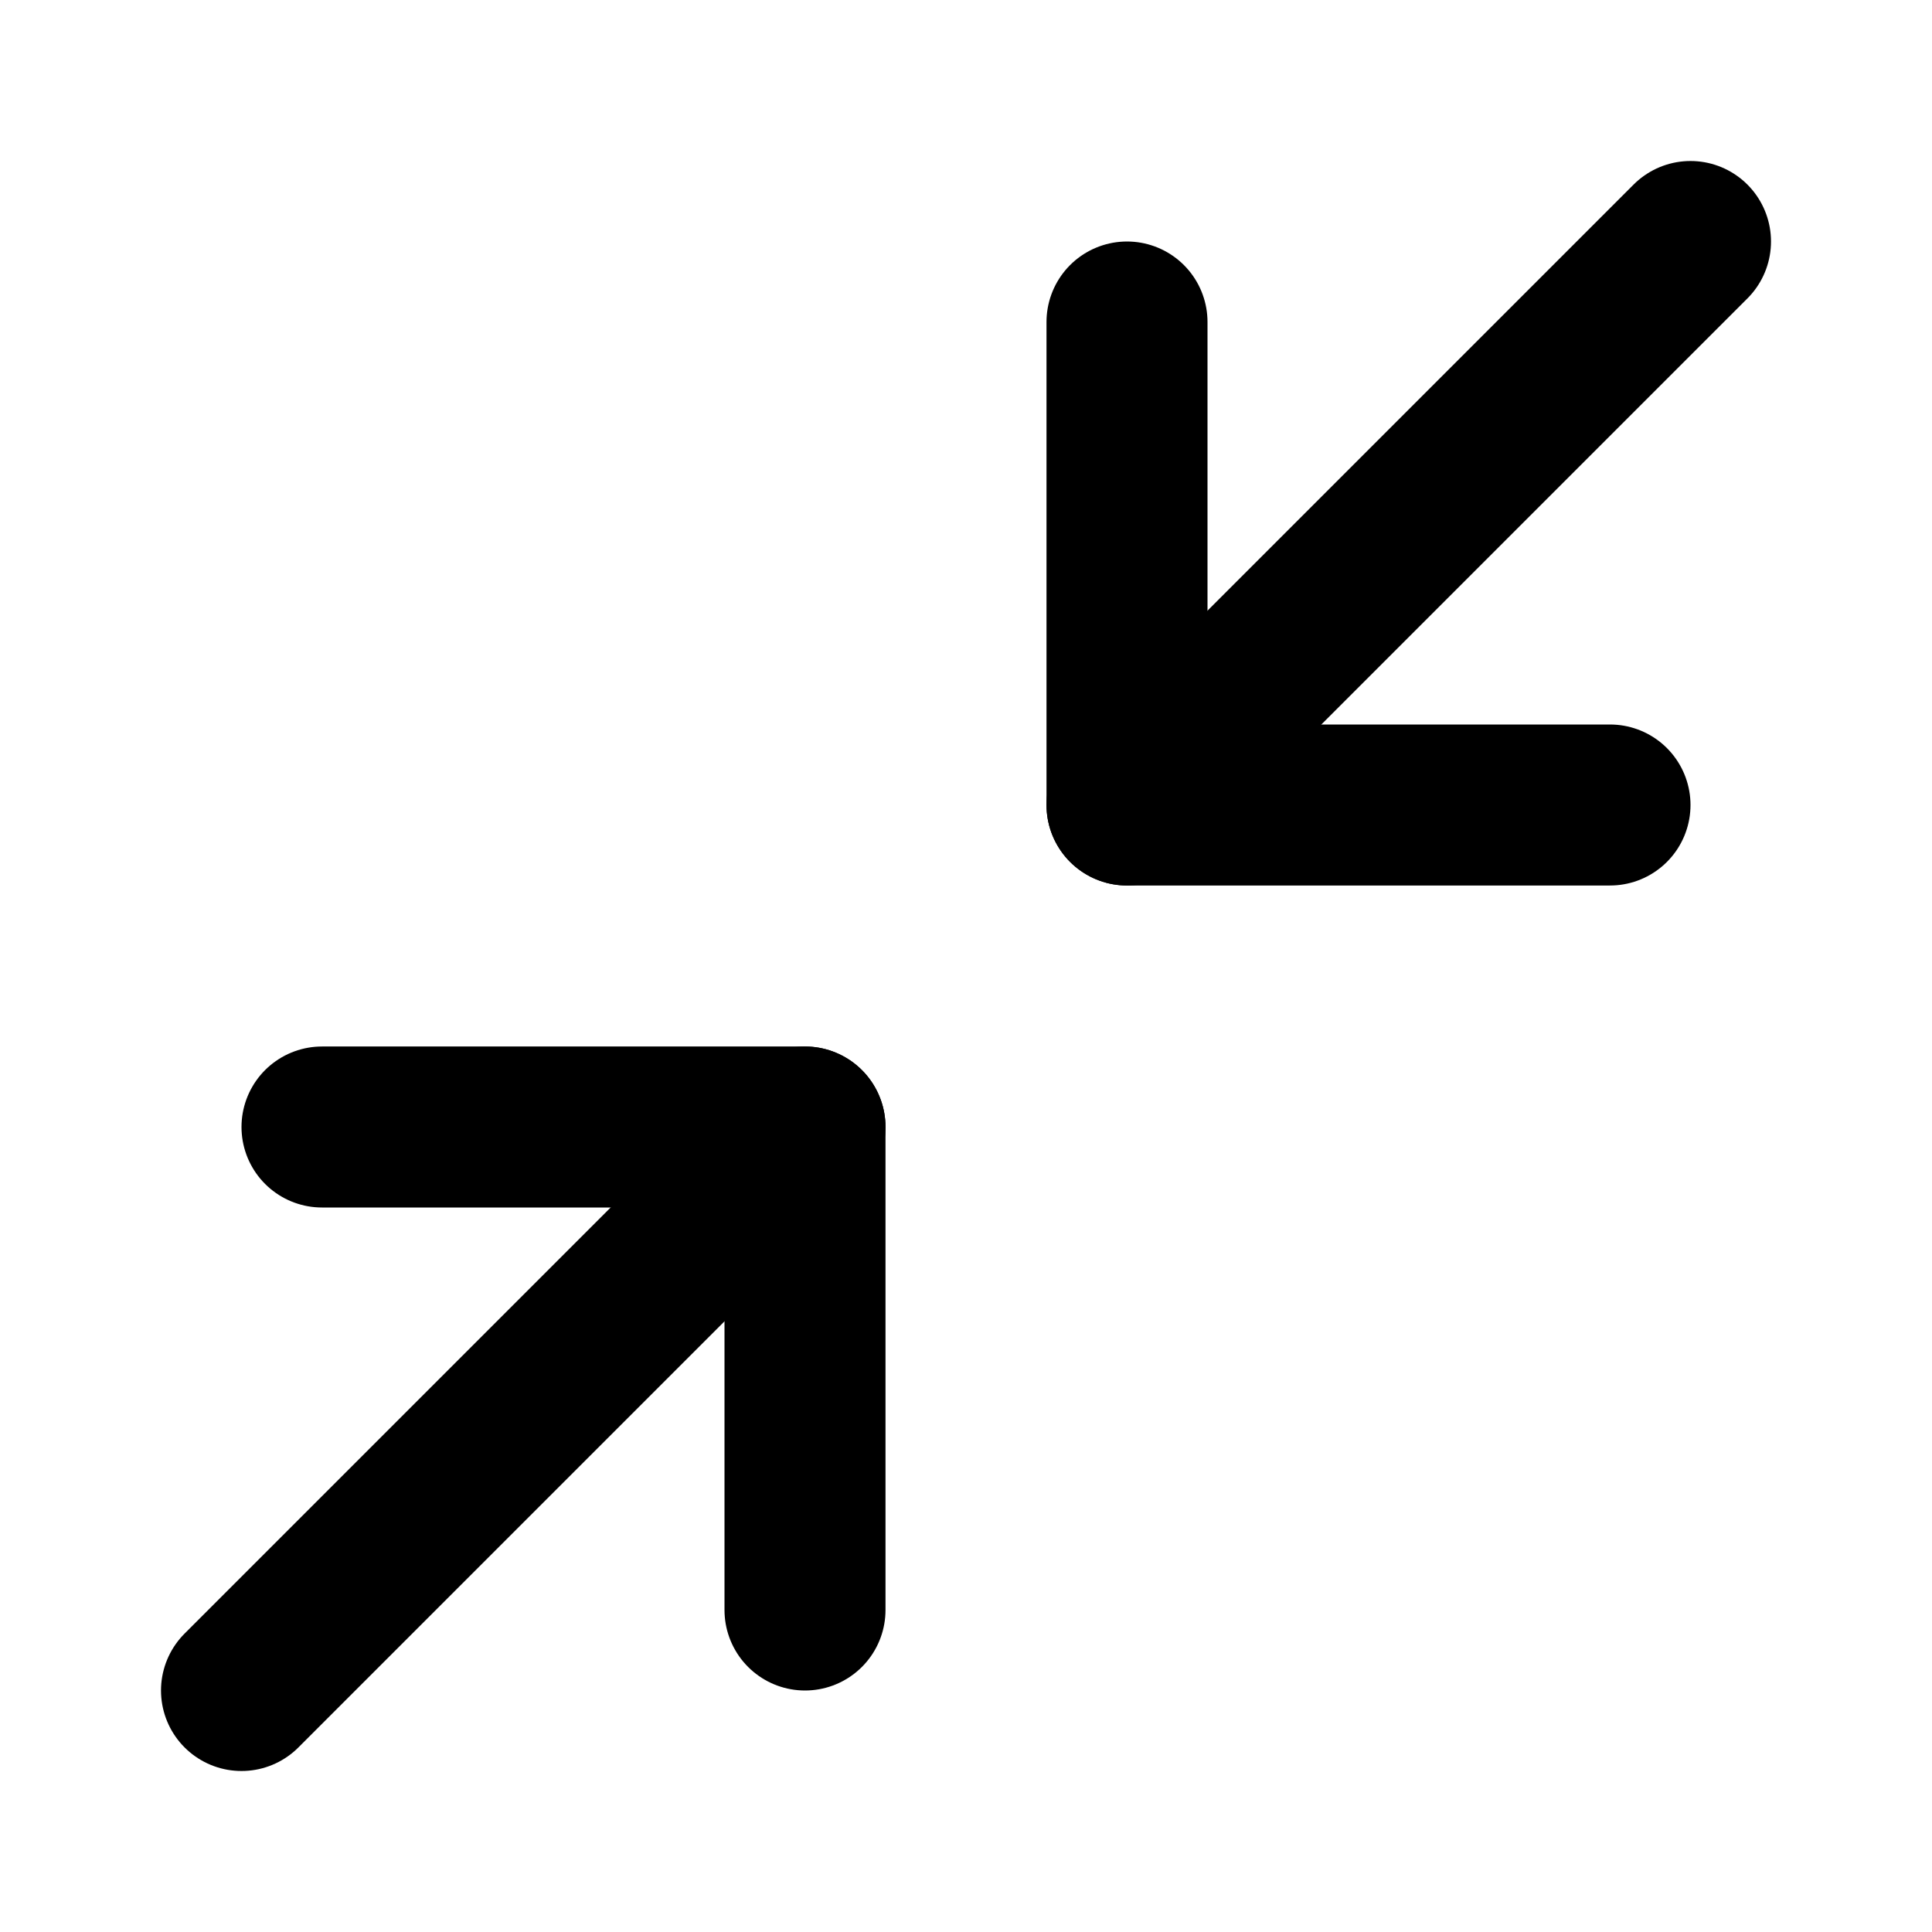
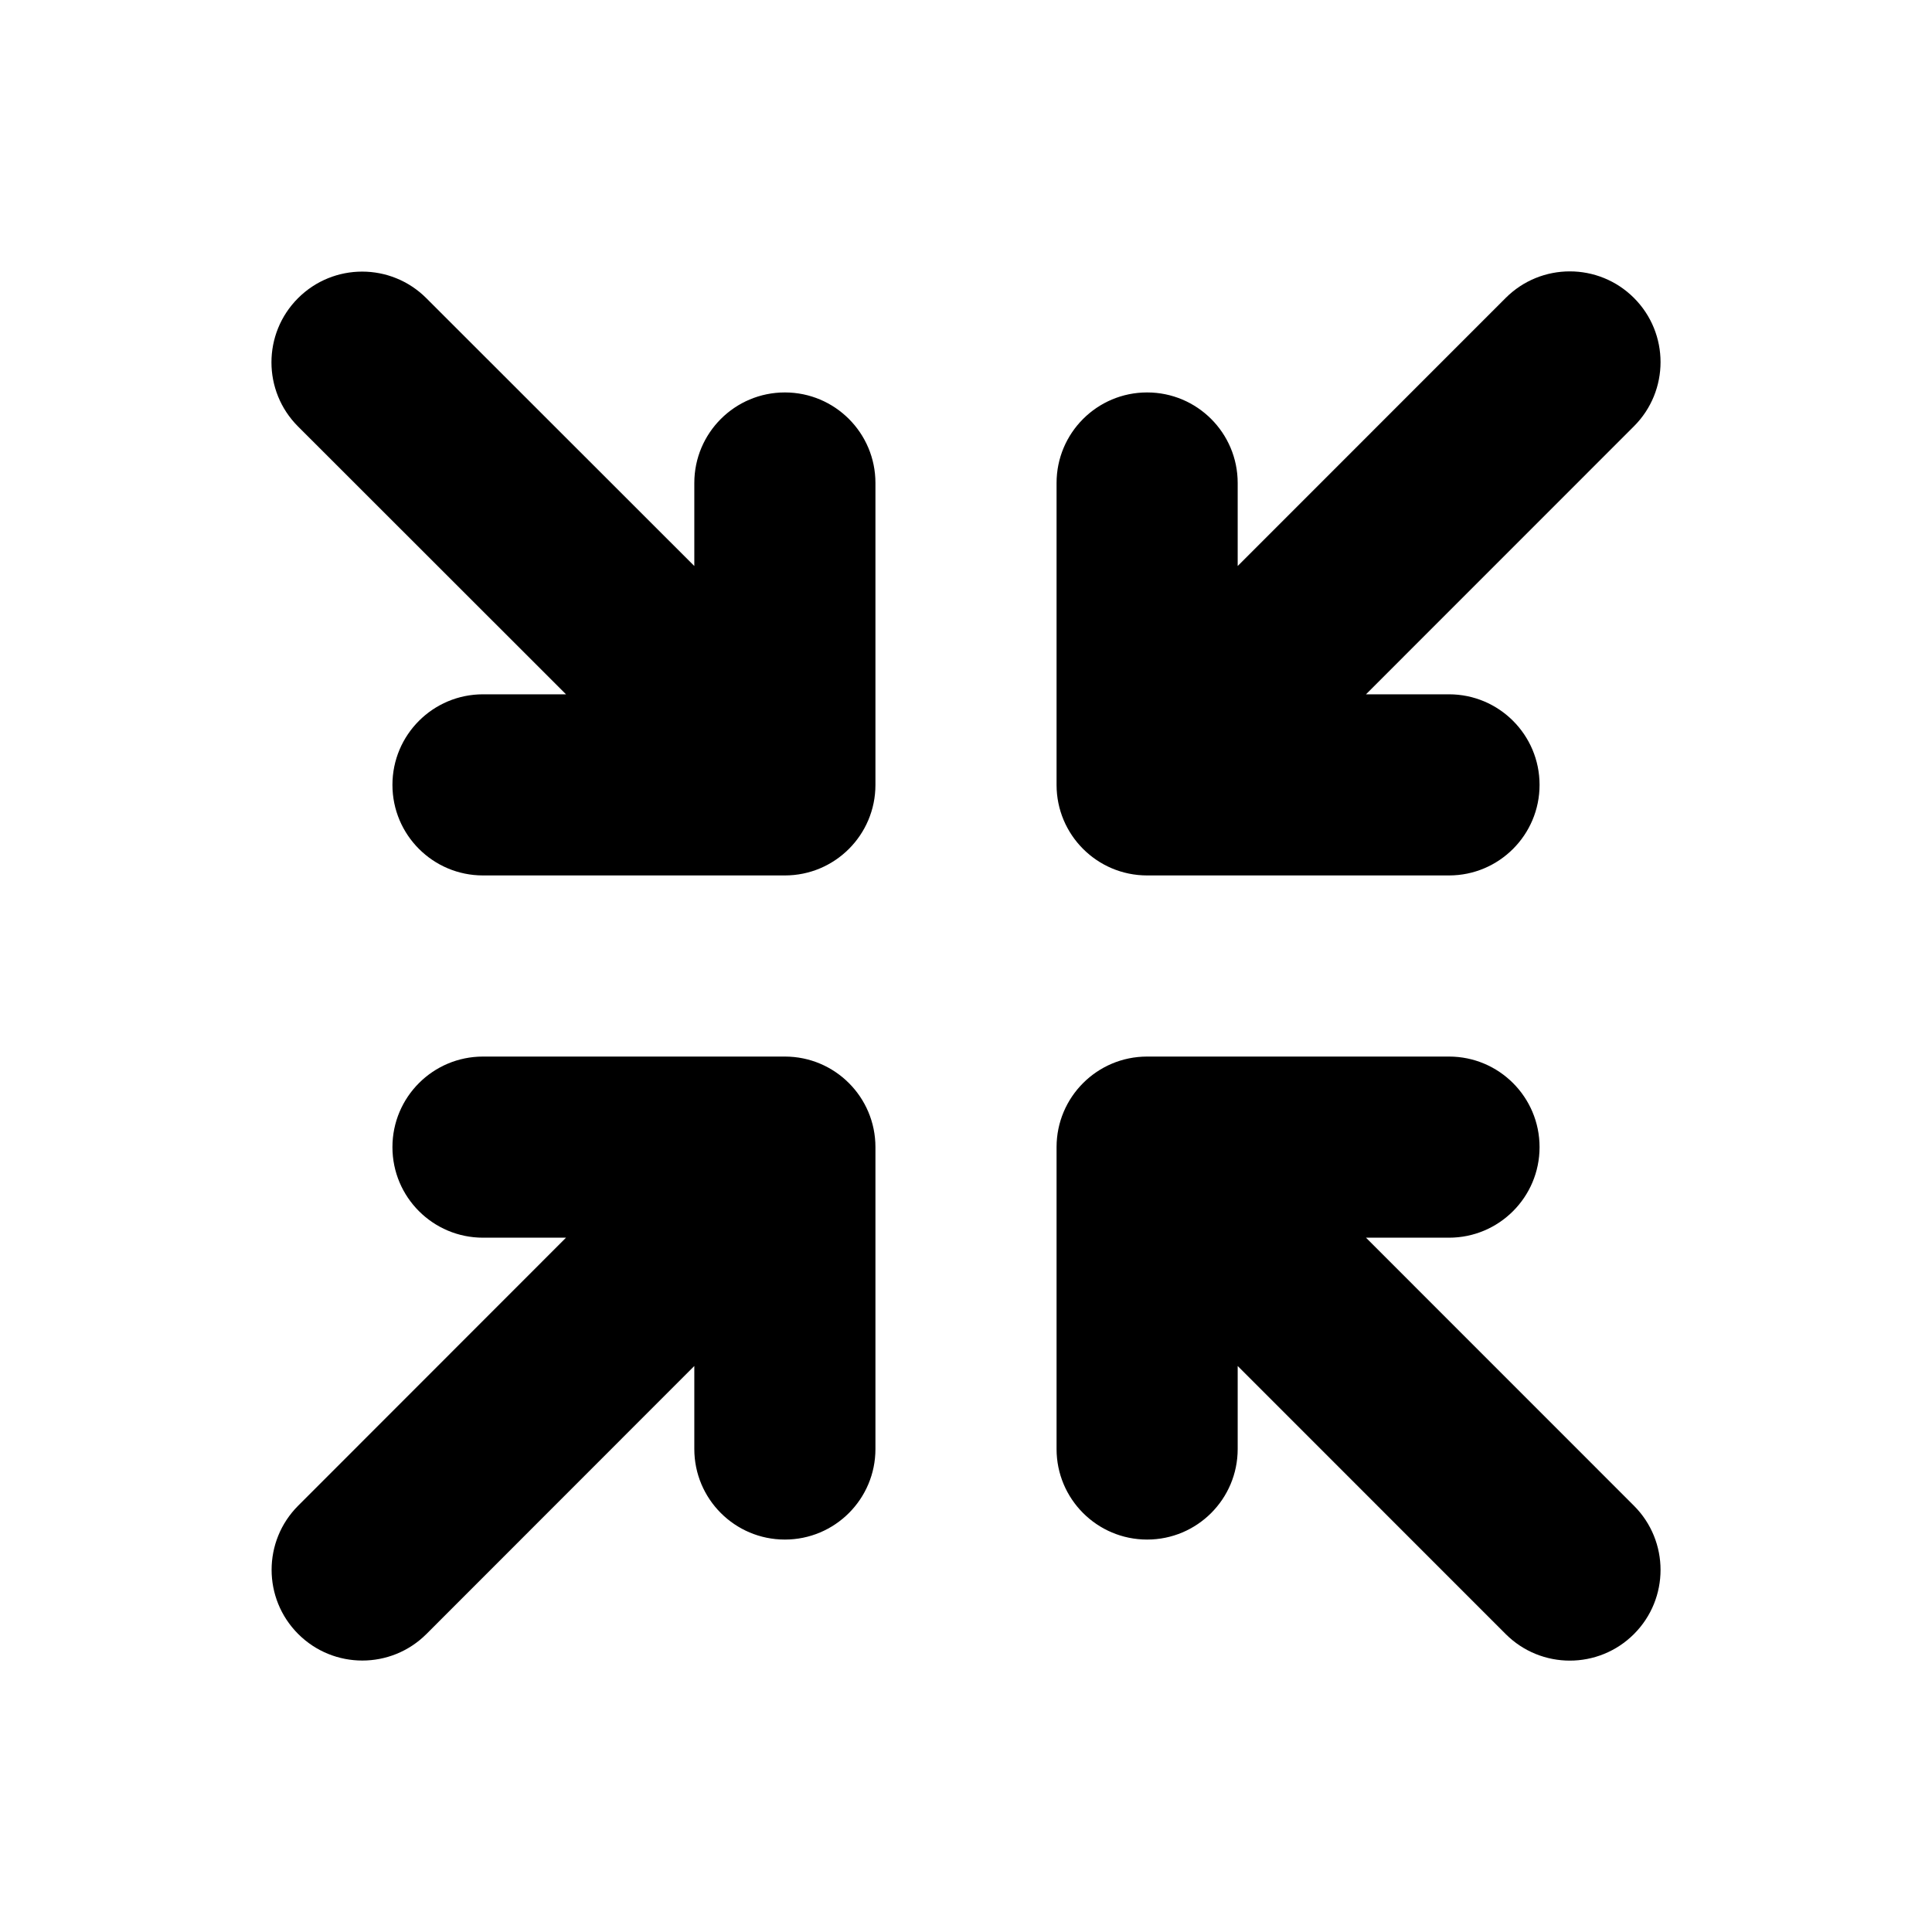
- <svg xmlns="http://www.w3.org/2000/svg" class="lucide lucide-minimize-2" width="24" height="24" viewBox="0 0 24 24" fill="none" stroke="currentColor" stroke-width="2" stroke-linecap="round" stroke-linejoin="round">
-   <polyline points="4 14 10 14 10 20" />
-   <polyline points="20 10 14 10 14 4" />
-   <line x1="14" x2="21" y1="10" y2="3" />
-   <line x1="3" x2="10" y1="21" y2="14" />
+ <svg xmlns="http://www.w3.org/2000/svg" viewBox="0 0 256 256" fill="currentColor">
+   <path d="M140,104V64a12,12,0,0,1,24,0V75l35.51-35.52a12,12,0,0,1,17,17L181,92h11a12,12,0,0,1,0,24H152A12,12,0,0,1,140,104Zm-36,36H64a12,12,0,0,0,0,24H75L39.51,199.51a12,12,0,0,0,17,17L92,181v11a12,12,0,0,0,24,0V152A12,12,0,0,0,104,140Zm77,24h11a12,12,0,0,0,0-24H152a12,12,0,0,0-12,12v40a12,12,0,0,0,24,0V181l35.51,35.52a12,12,0,0,0,17-17ZM104,52A12,12,0,0,0,92,64V75L56.49,39.51a12,12,0,0,0-17,17L75,92H64a12,12,0,0,0,0,24h40a12,12,0,0,0,12-12V64A12,12,0,0,0,104,52Z" />
</svg>
